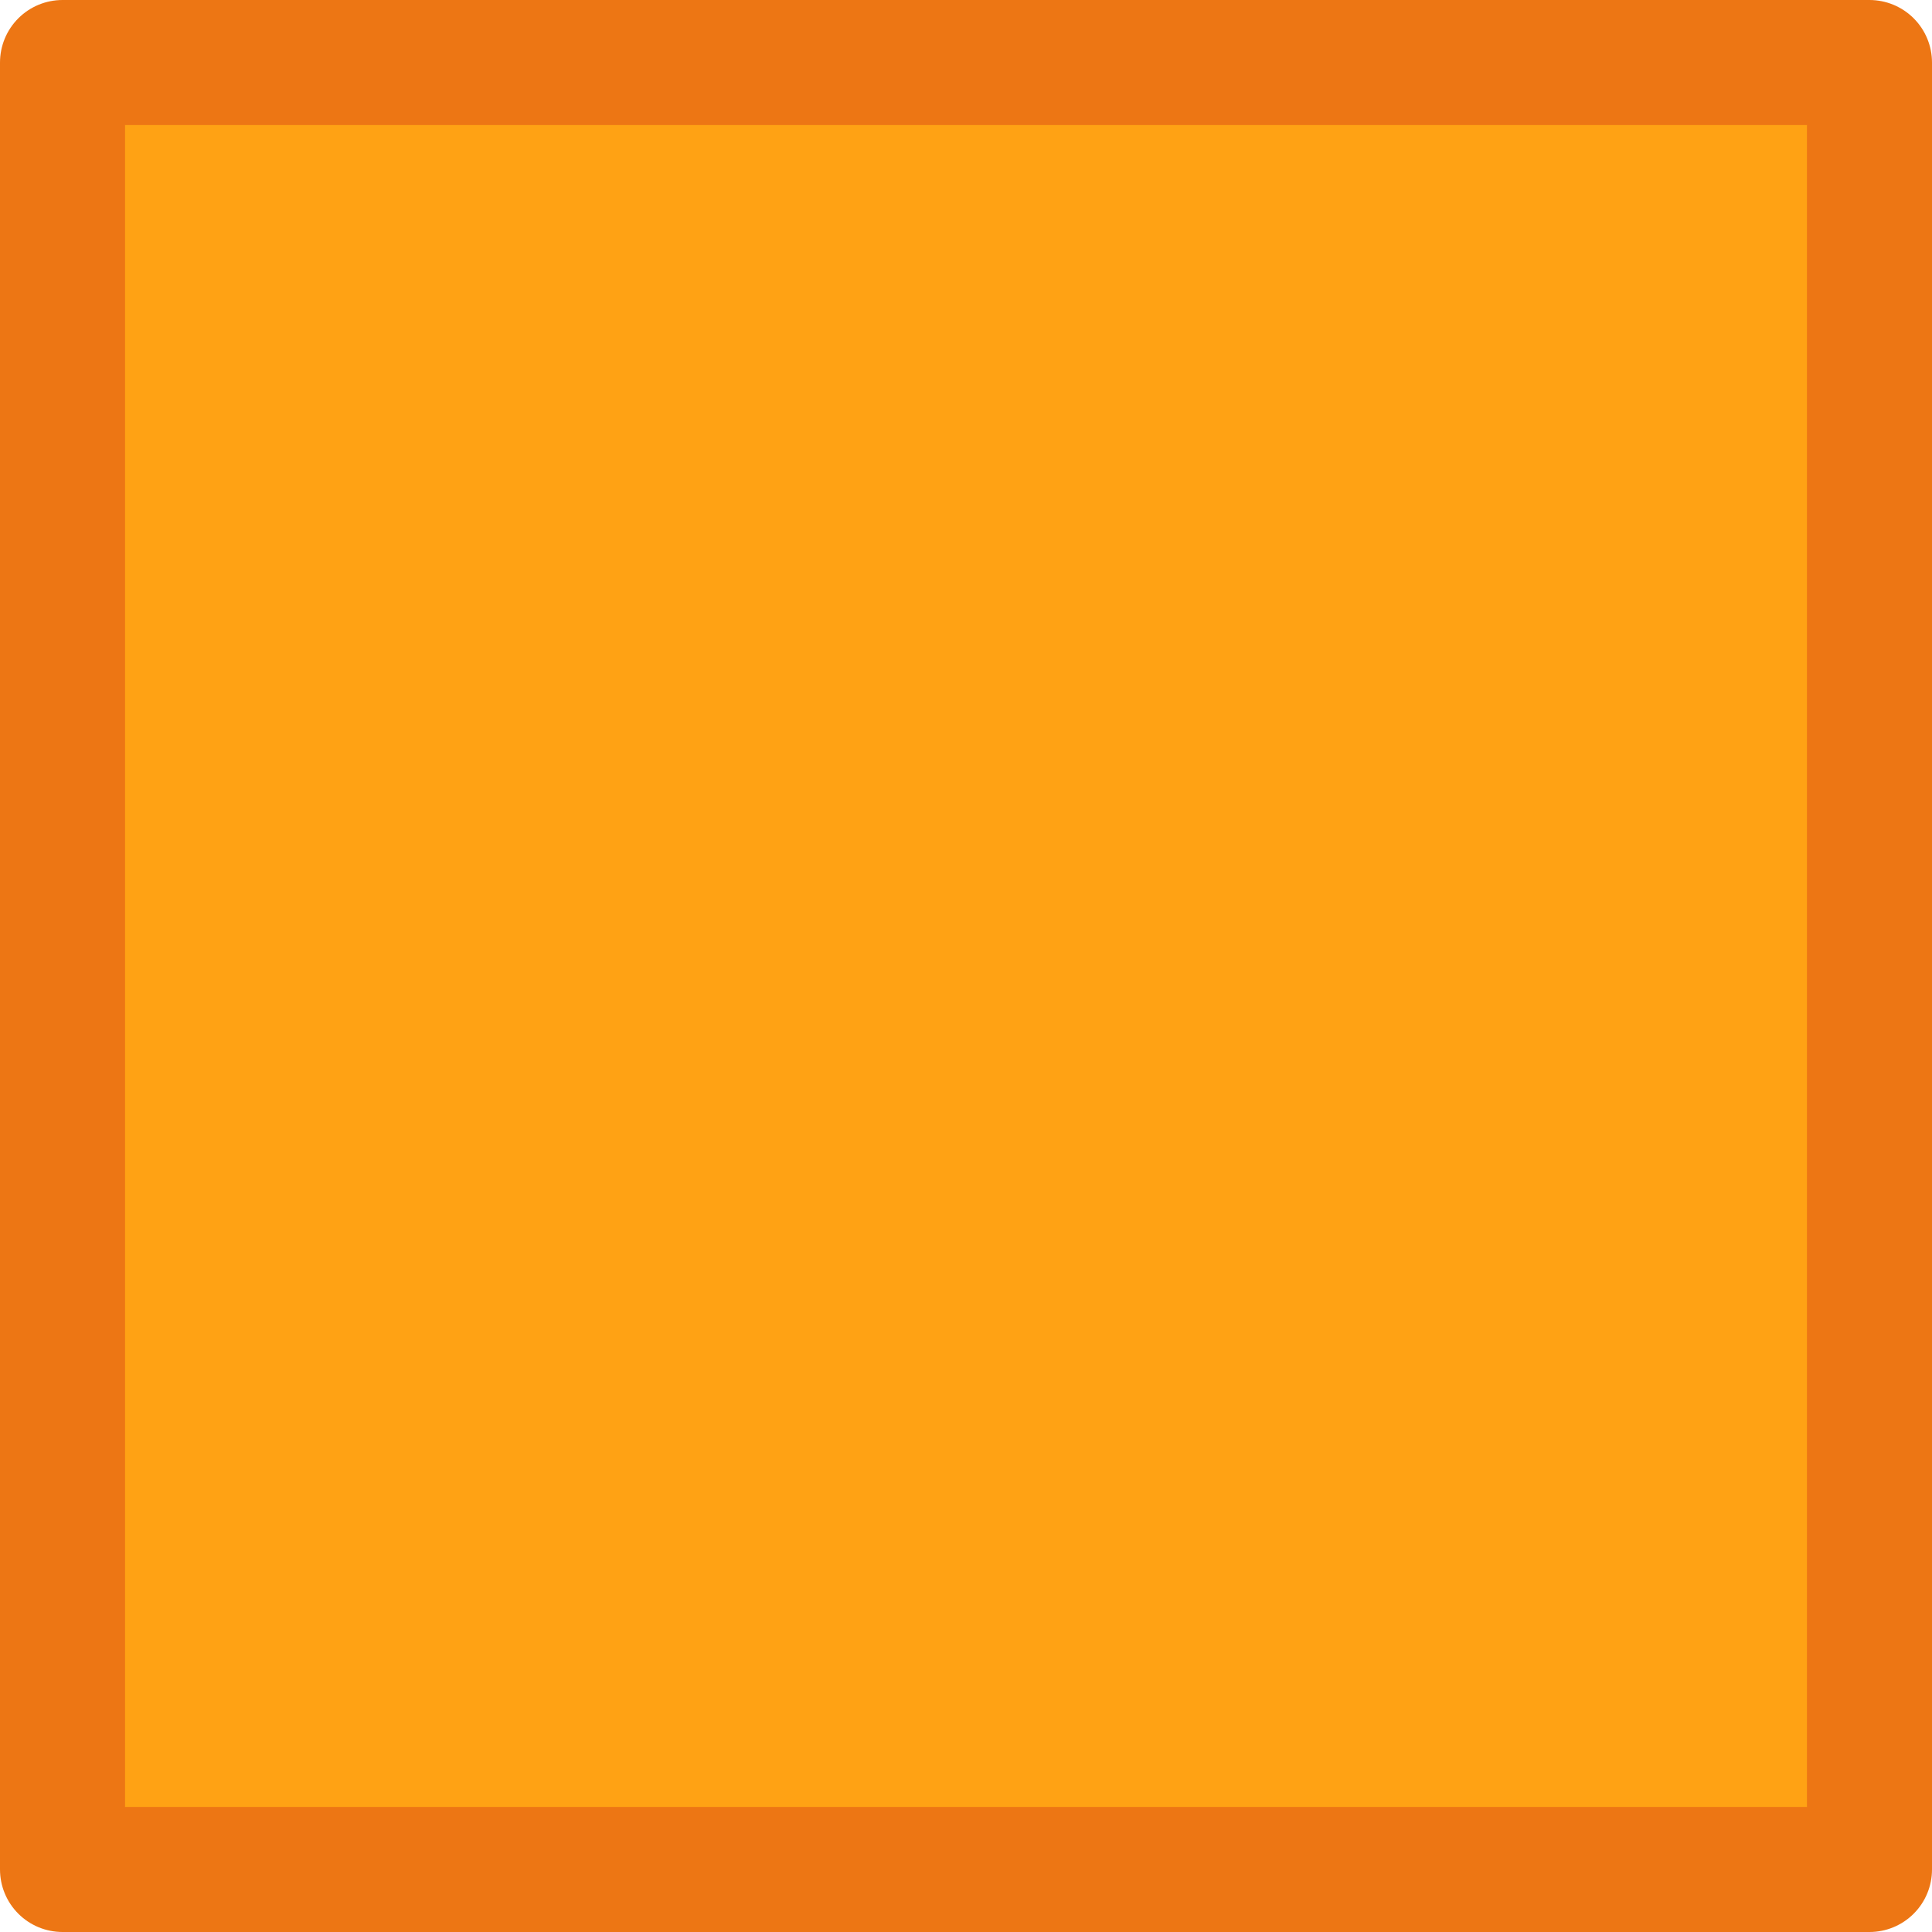
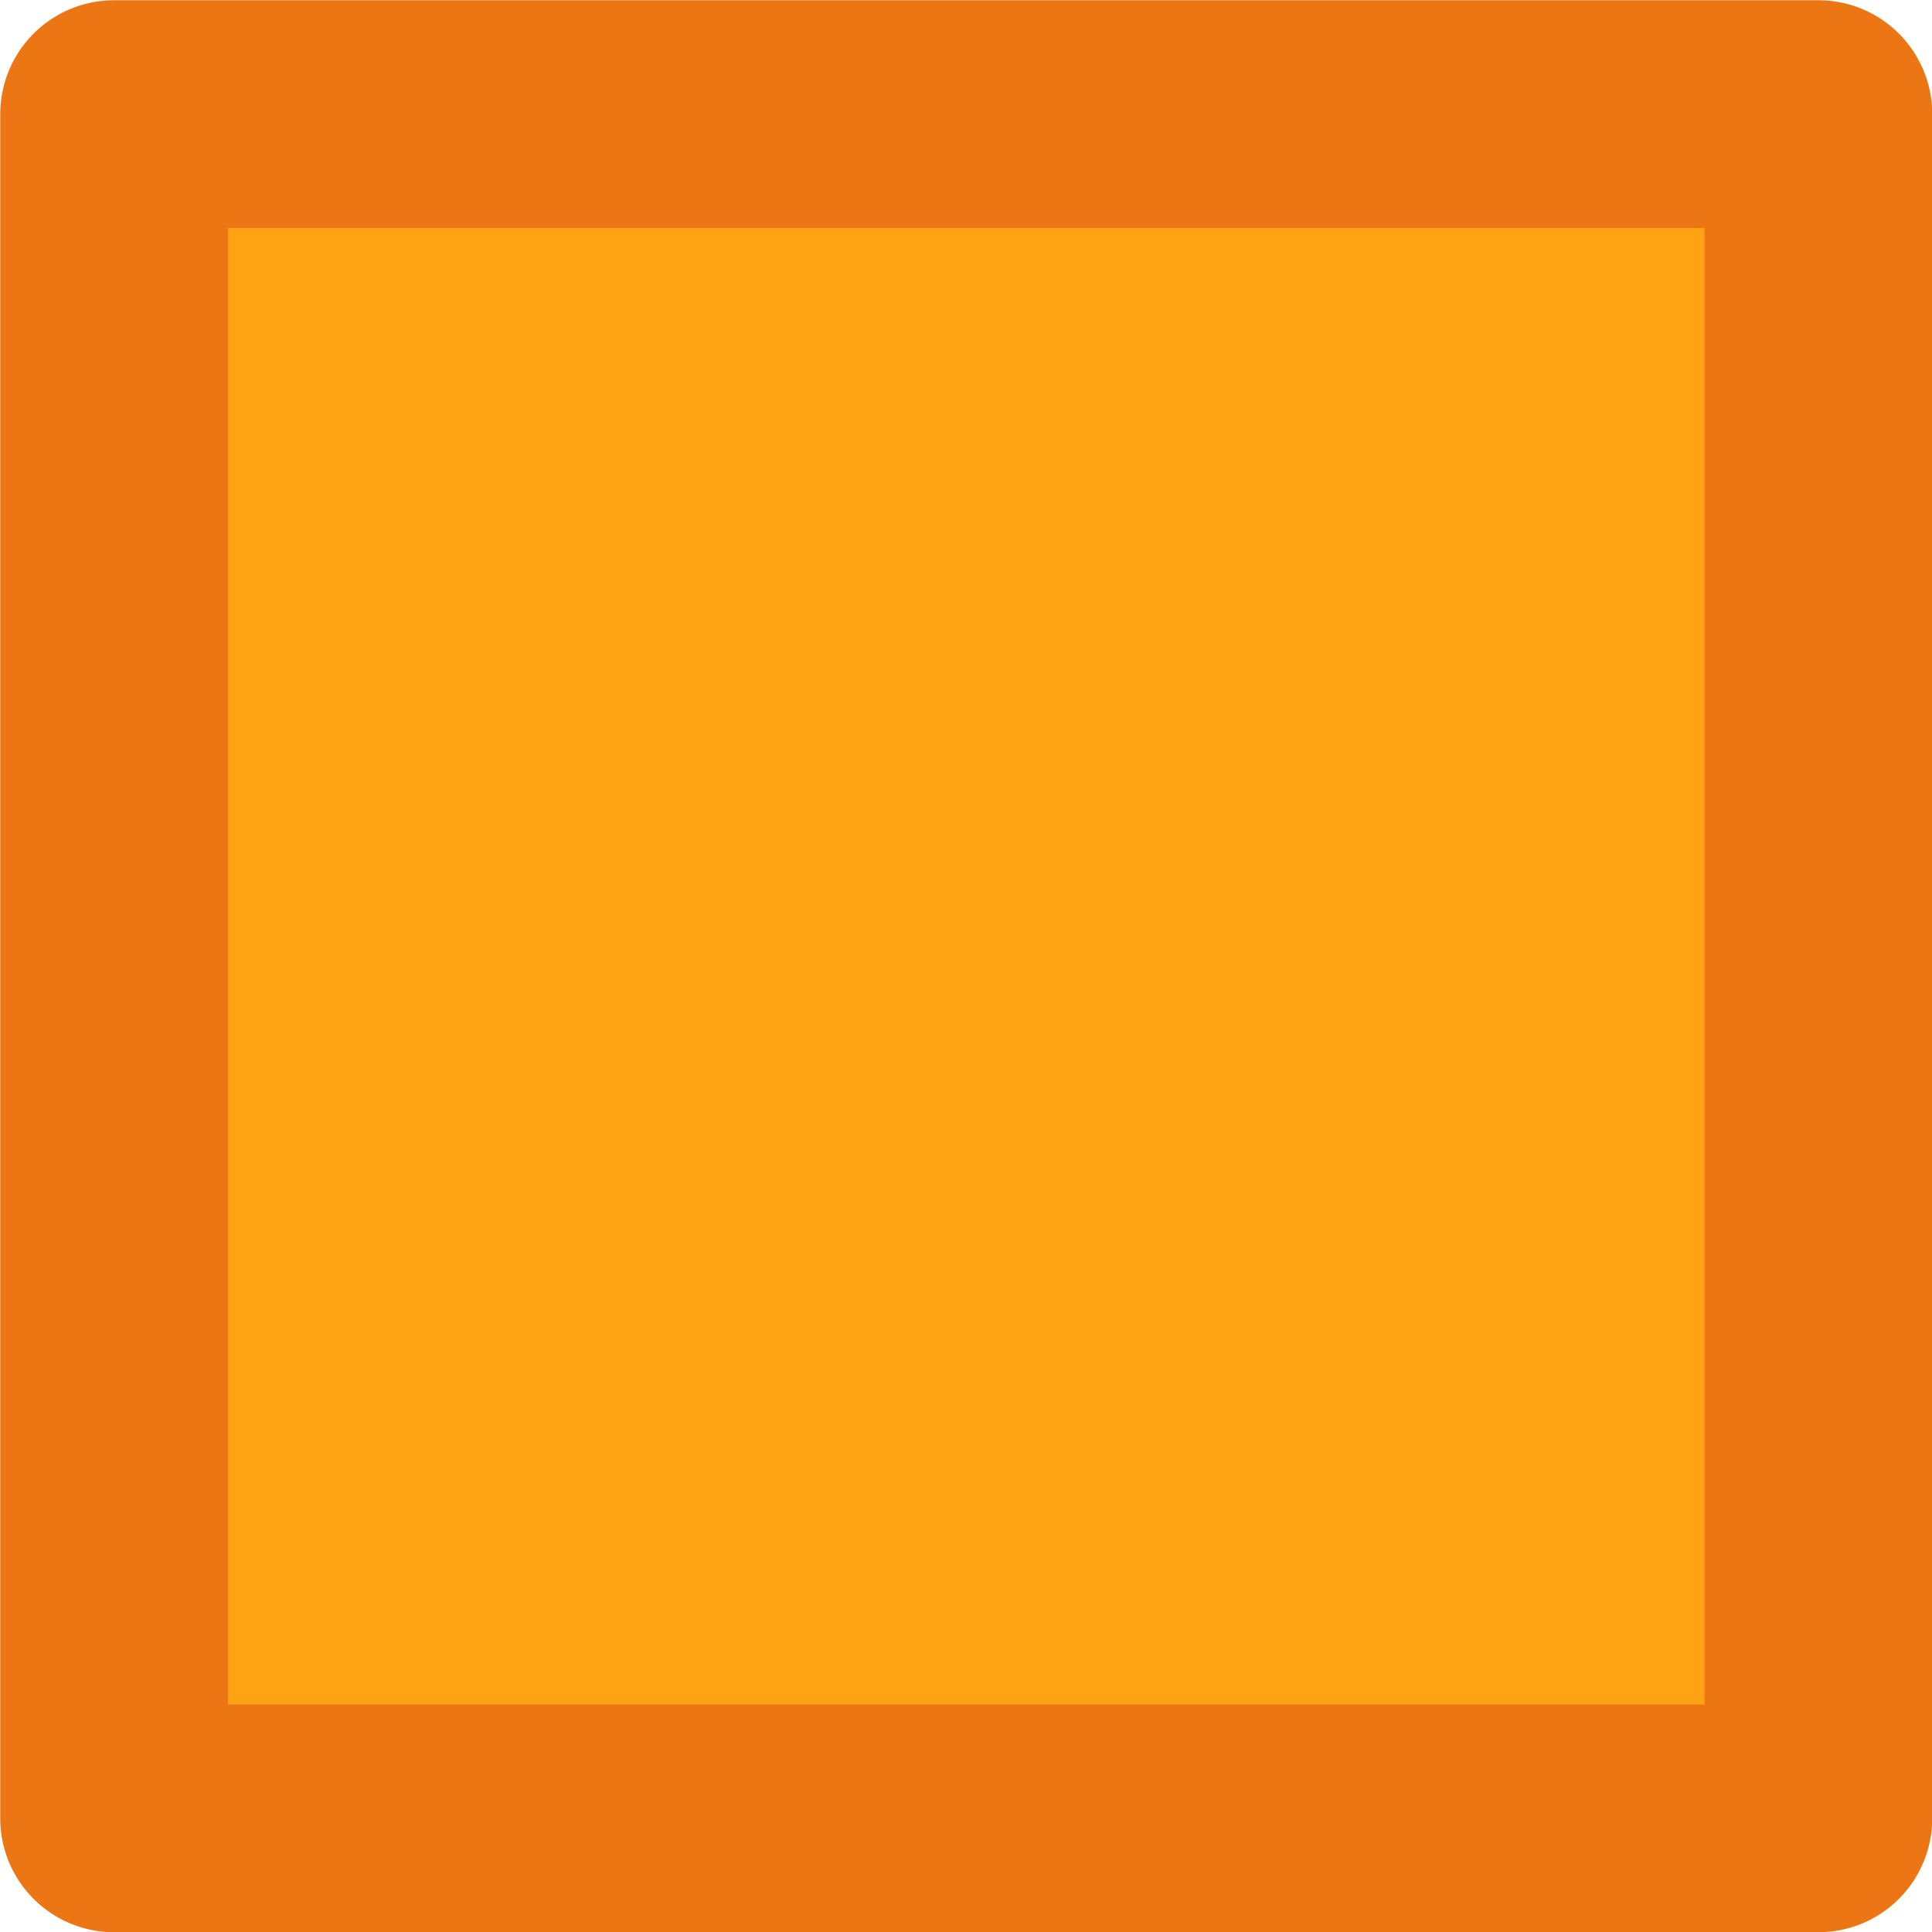
<svg xmlns="http://www.w3.org/2000/svg" width="16" height="16" viewBox="0 0 4.233 4.233" version="1.1" id="svg6362">
  <defs id="defs6359" />
  <g id="layer1">
-     <rect style="fill:#ffa214;stroke:#ed7614;stroke-width:0.274;stroke-linejoin:round" id="rect6846" width="3.959" height="3.959" x="0.137" y="0.137" />
+     <rect style="fill:#ffa214;stroke:#ed7614;stroke-width:0.499;stroke-linejoin:round;stroke-dasharray:none" id="rect6846" width="3.734" height="3.734" x="0.25" y="0.25" />
  </g>
</svg>
